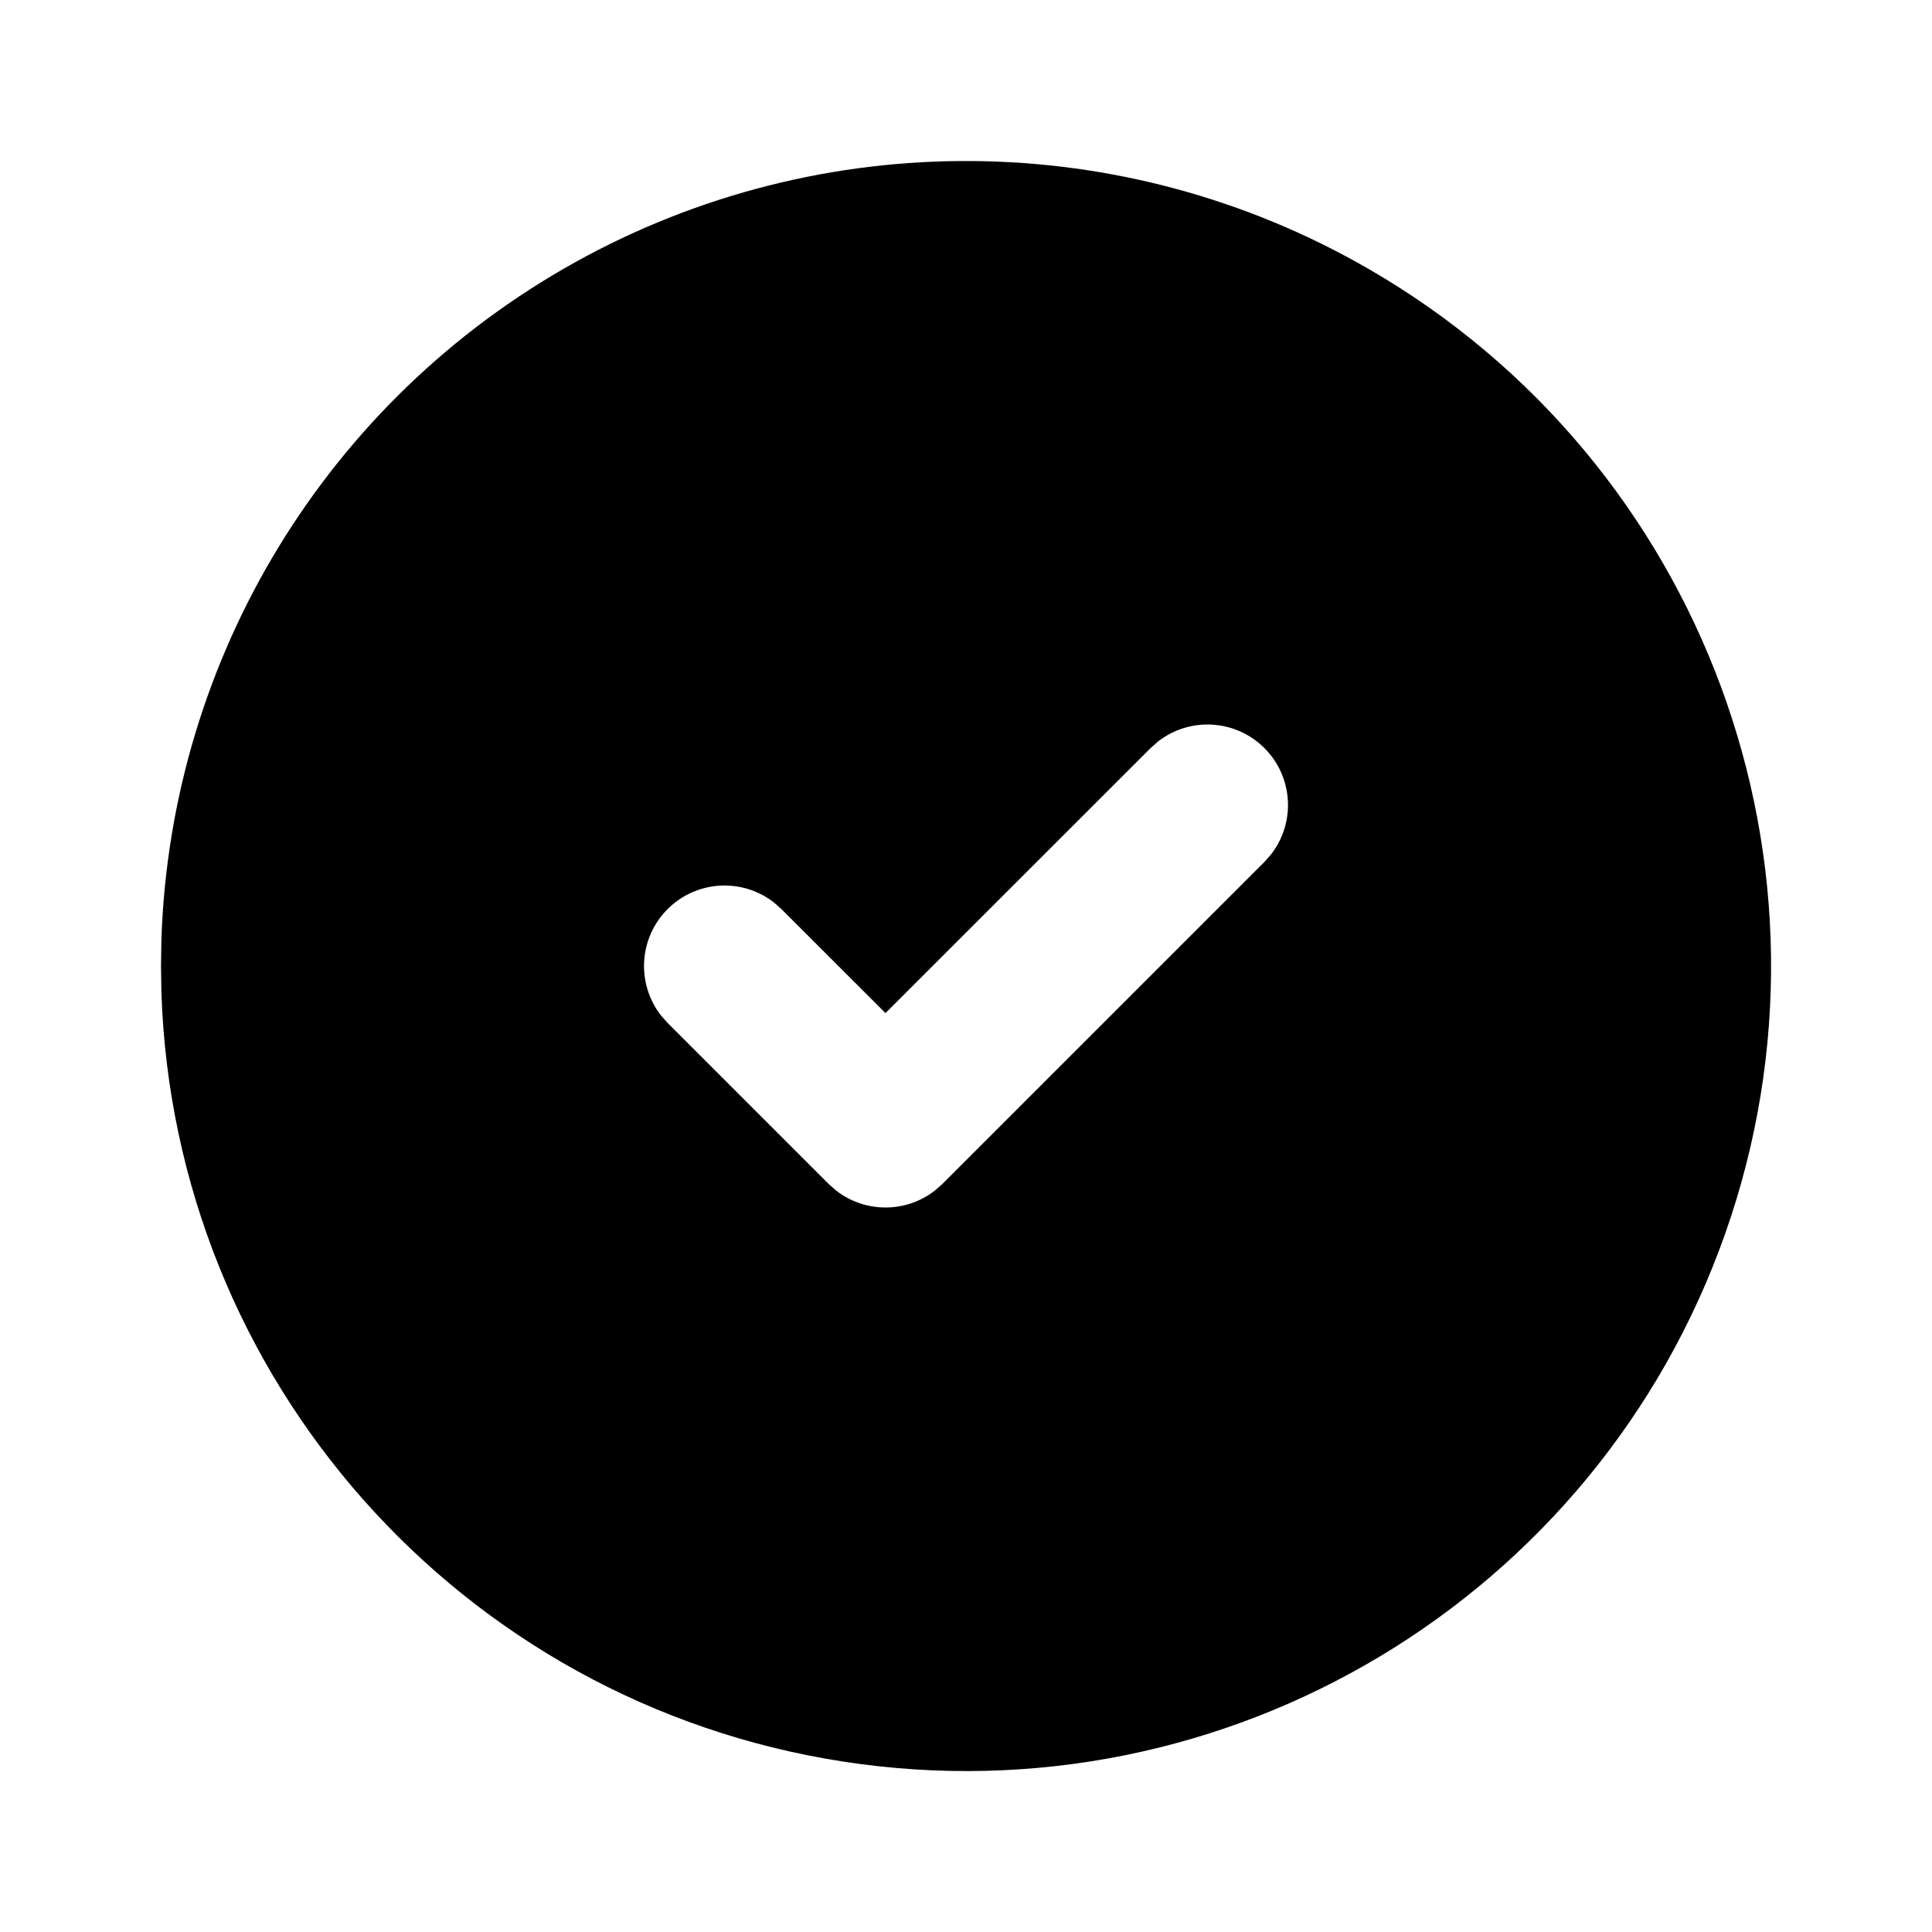
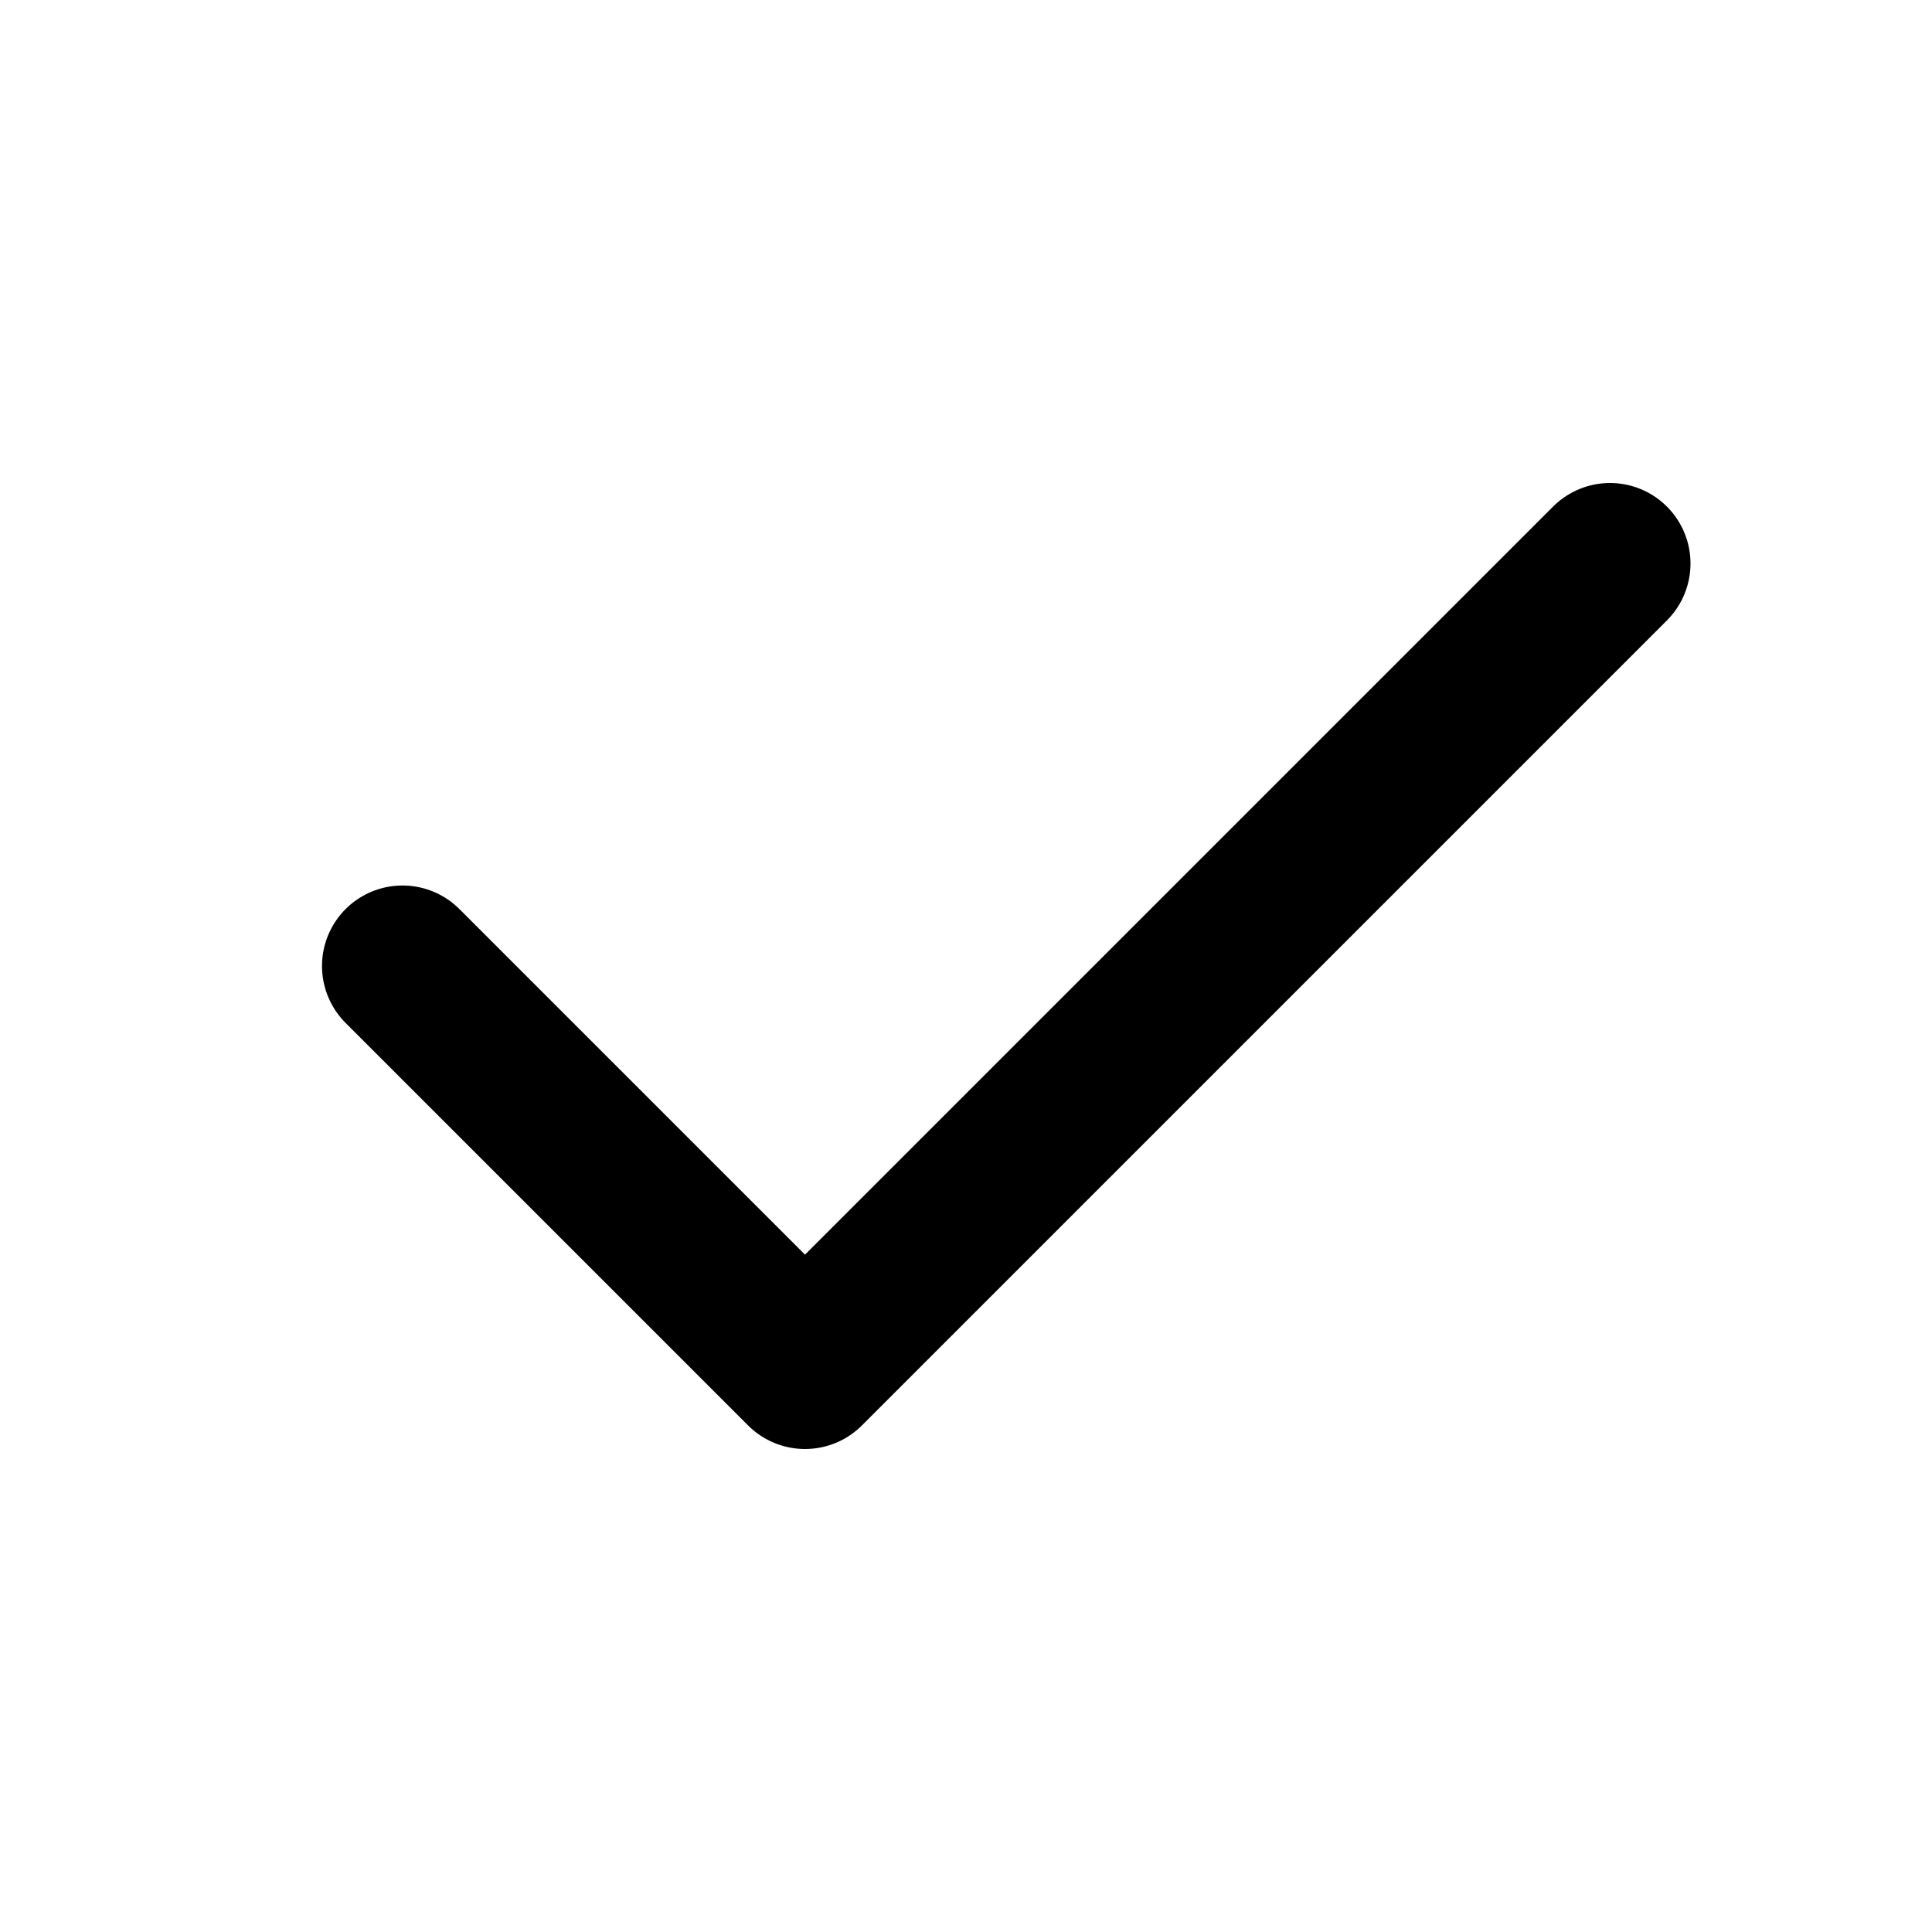
- <svg xmlns="http://www.w3.org/2000/svg" width="24" height="24" viewBox="0 0 24 24" fill="currentColor" class="icon icon-tabler icons-tabler-filled icon-tabler-circle-check">
+ <svg xmlns="http://www.w3.org/2000/svg" width="24" height="24" viewBox="0 0 24 24" fill="none" stroke="currentColor" stroke-width="2" stroke-linecap="round" stroke-linejoin="round" class="icon icon-tabler icons-tabler-outline icon-tabler-check">
  <path stroke="none" d="M0 0h24v24H0z" fill="none" />
-   <path d="M17 3.34a10 10 0 1 1 -14.995 8.984l-.005 -.324l.005 -.324a10 10 0 0 1 14.995 -8.336zm-1.293 5.953a1 1 0 0 0 -1.32 -.083l-.094 .083l-3.293 3.292l-1.293 -1.292l-.094 -.083a1 1 0 0 0 -1.403 1.403l.083 .094l2 2l.094 .083a1 1 0 0 0 1.226 0l.094 -.083l4 -4l.083 -.094a1 1 0 0 0 -.083 -1.32z" />
+   <path d="M5 12l5 5l10 -10" />
</svg>
